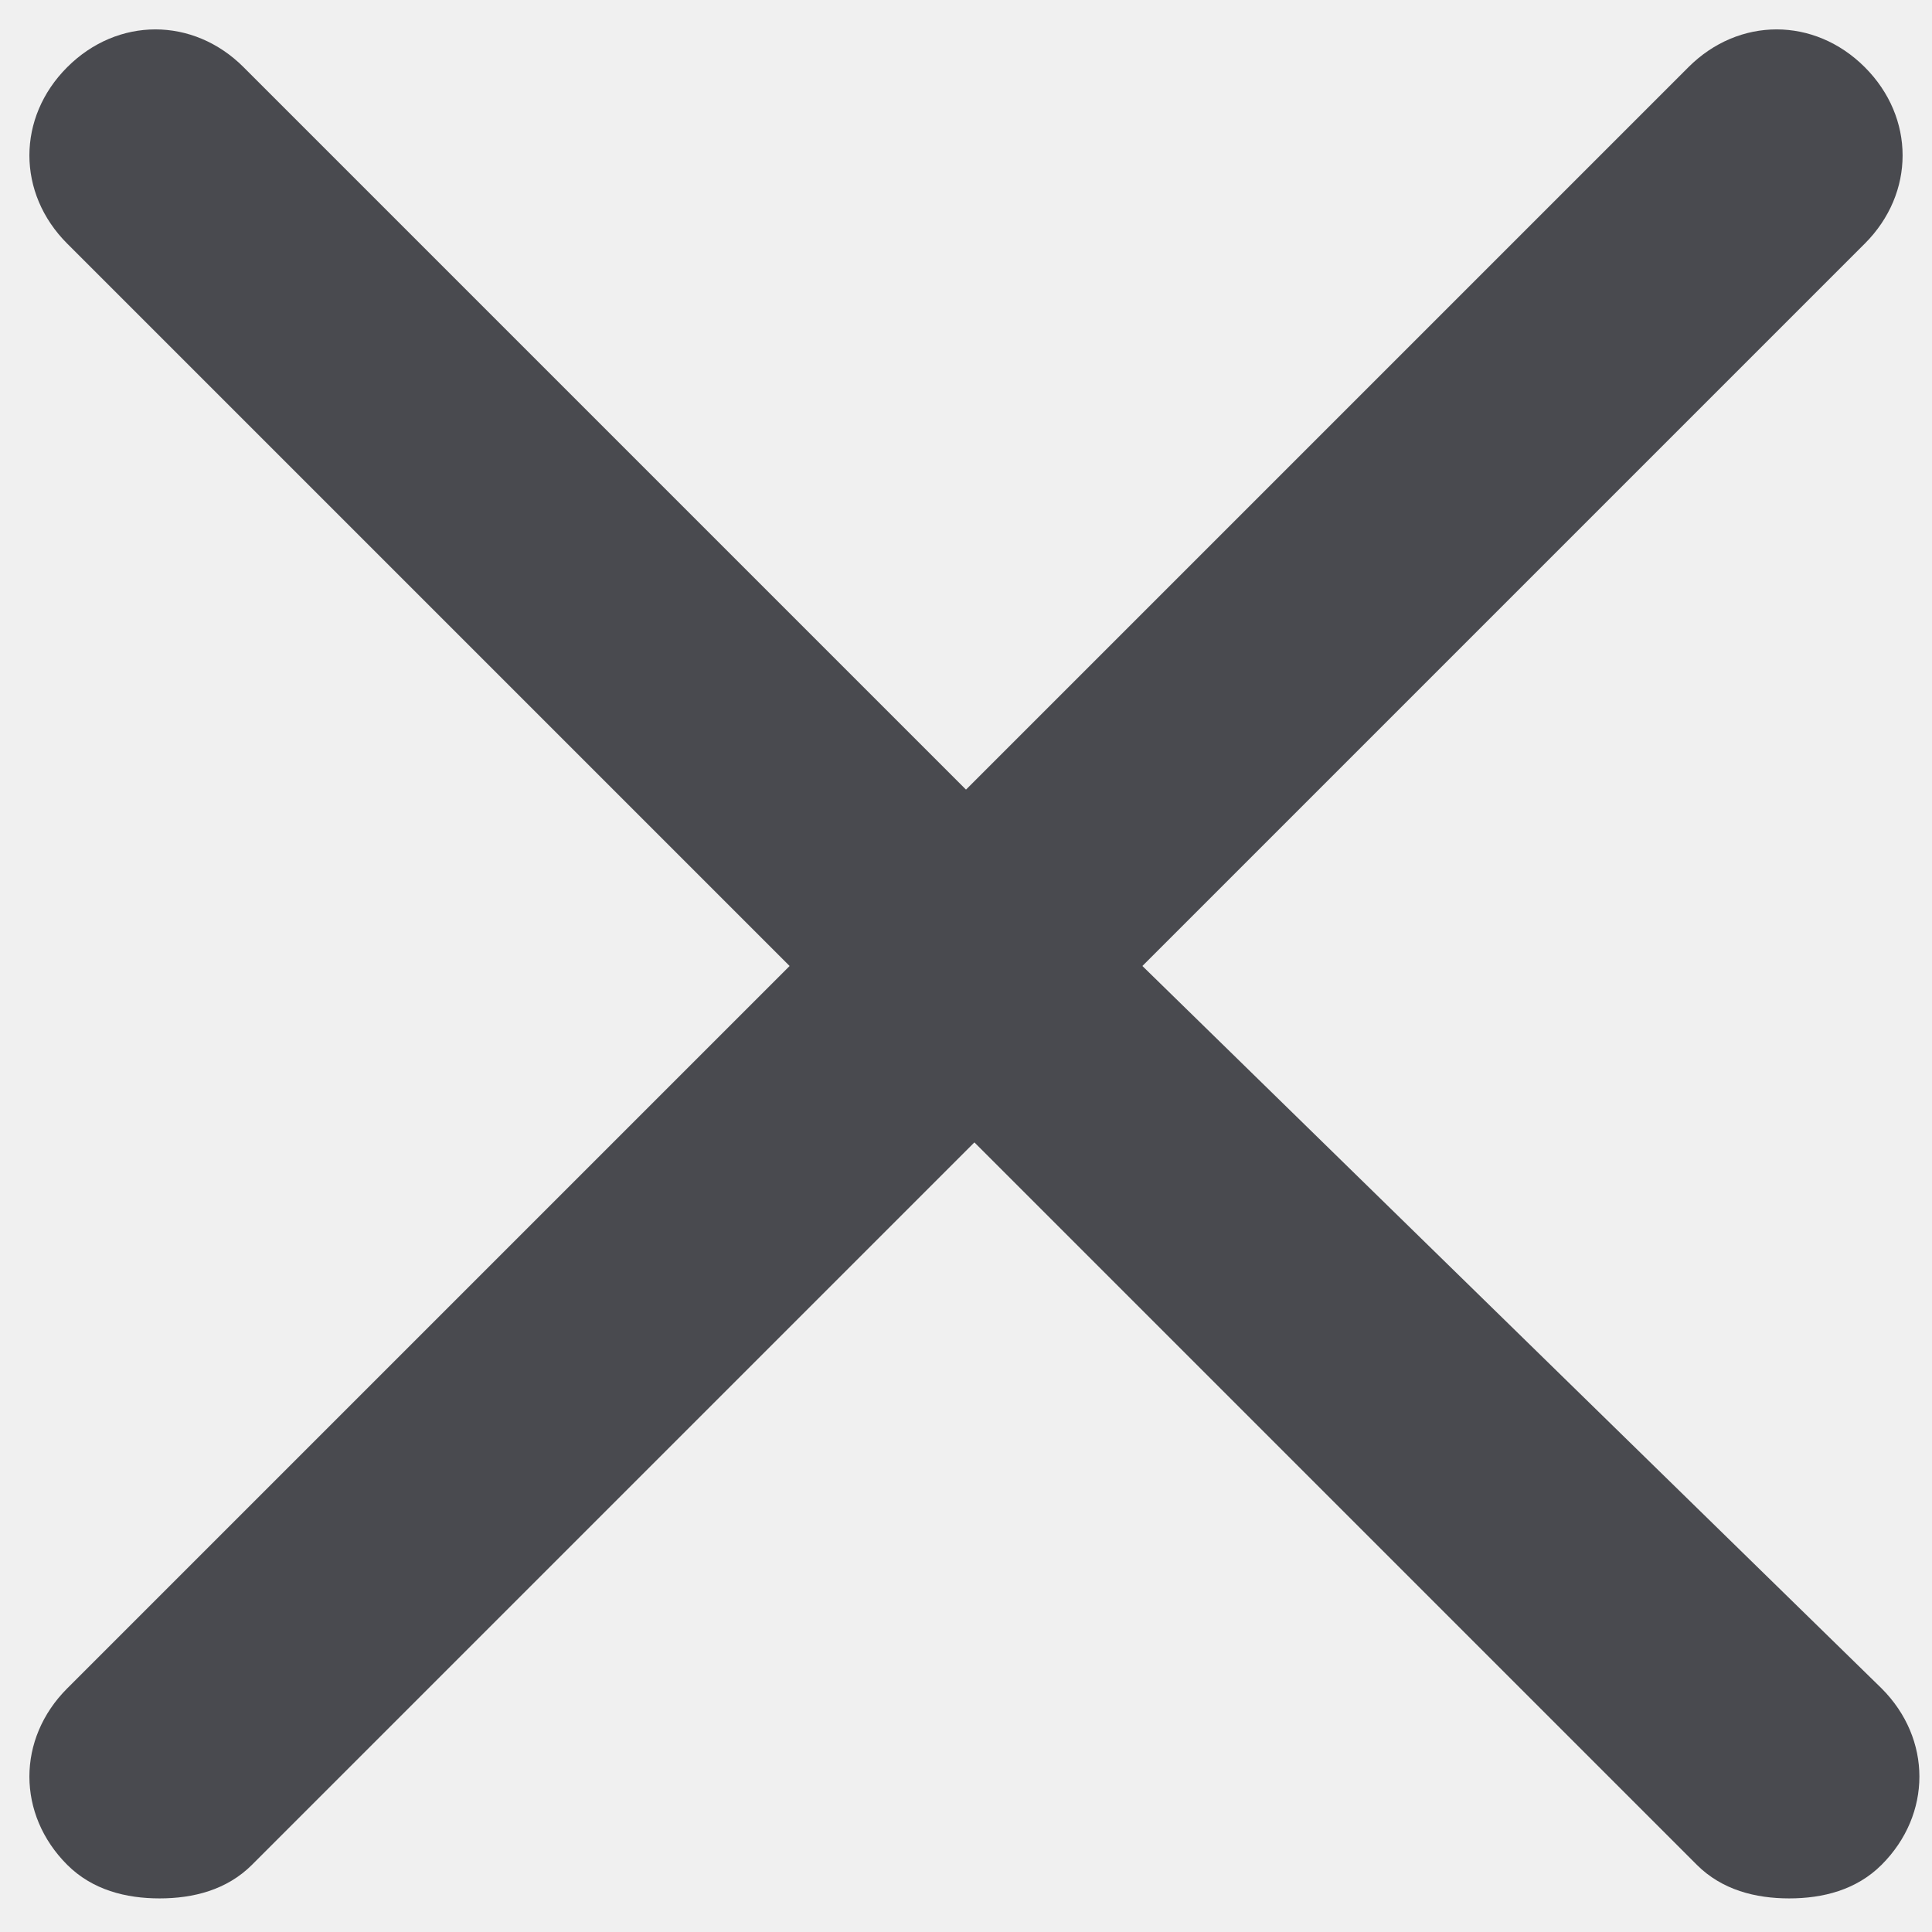
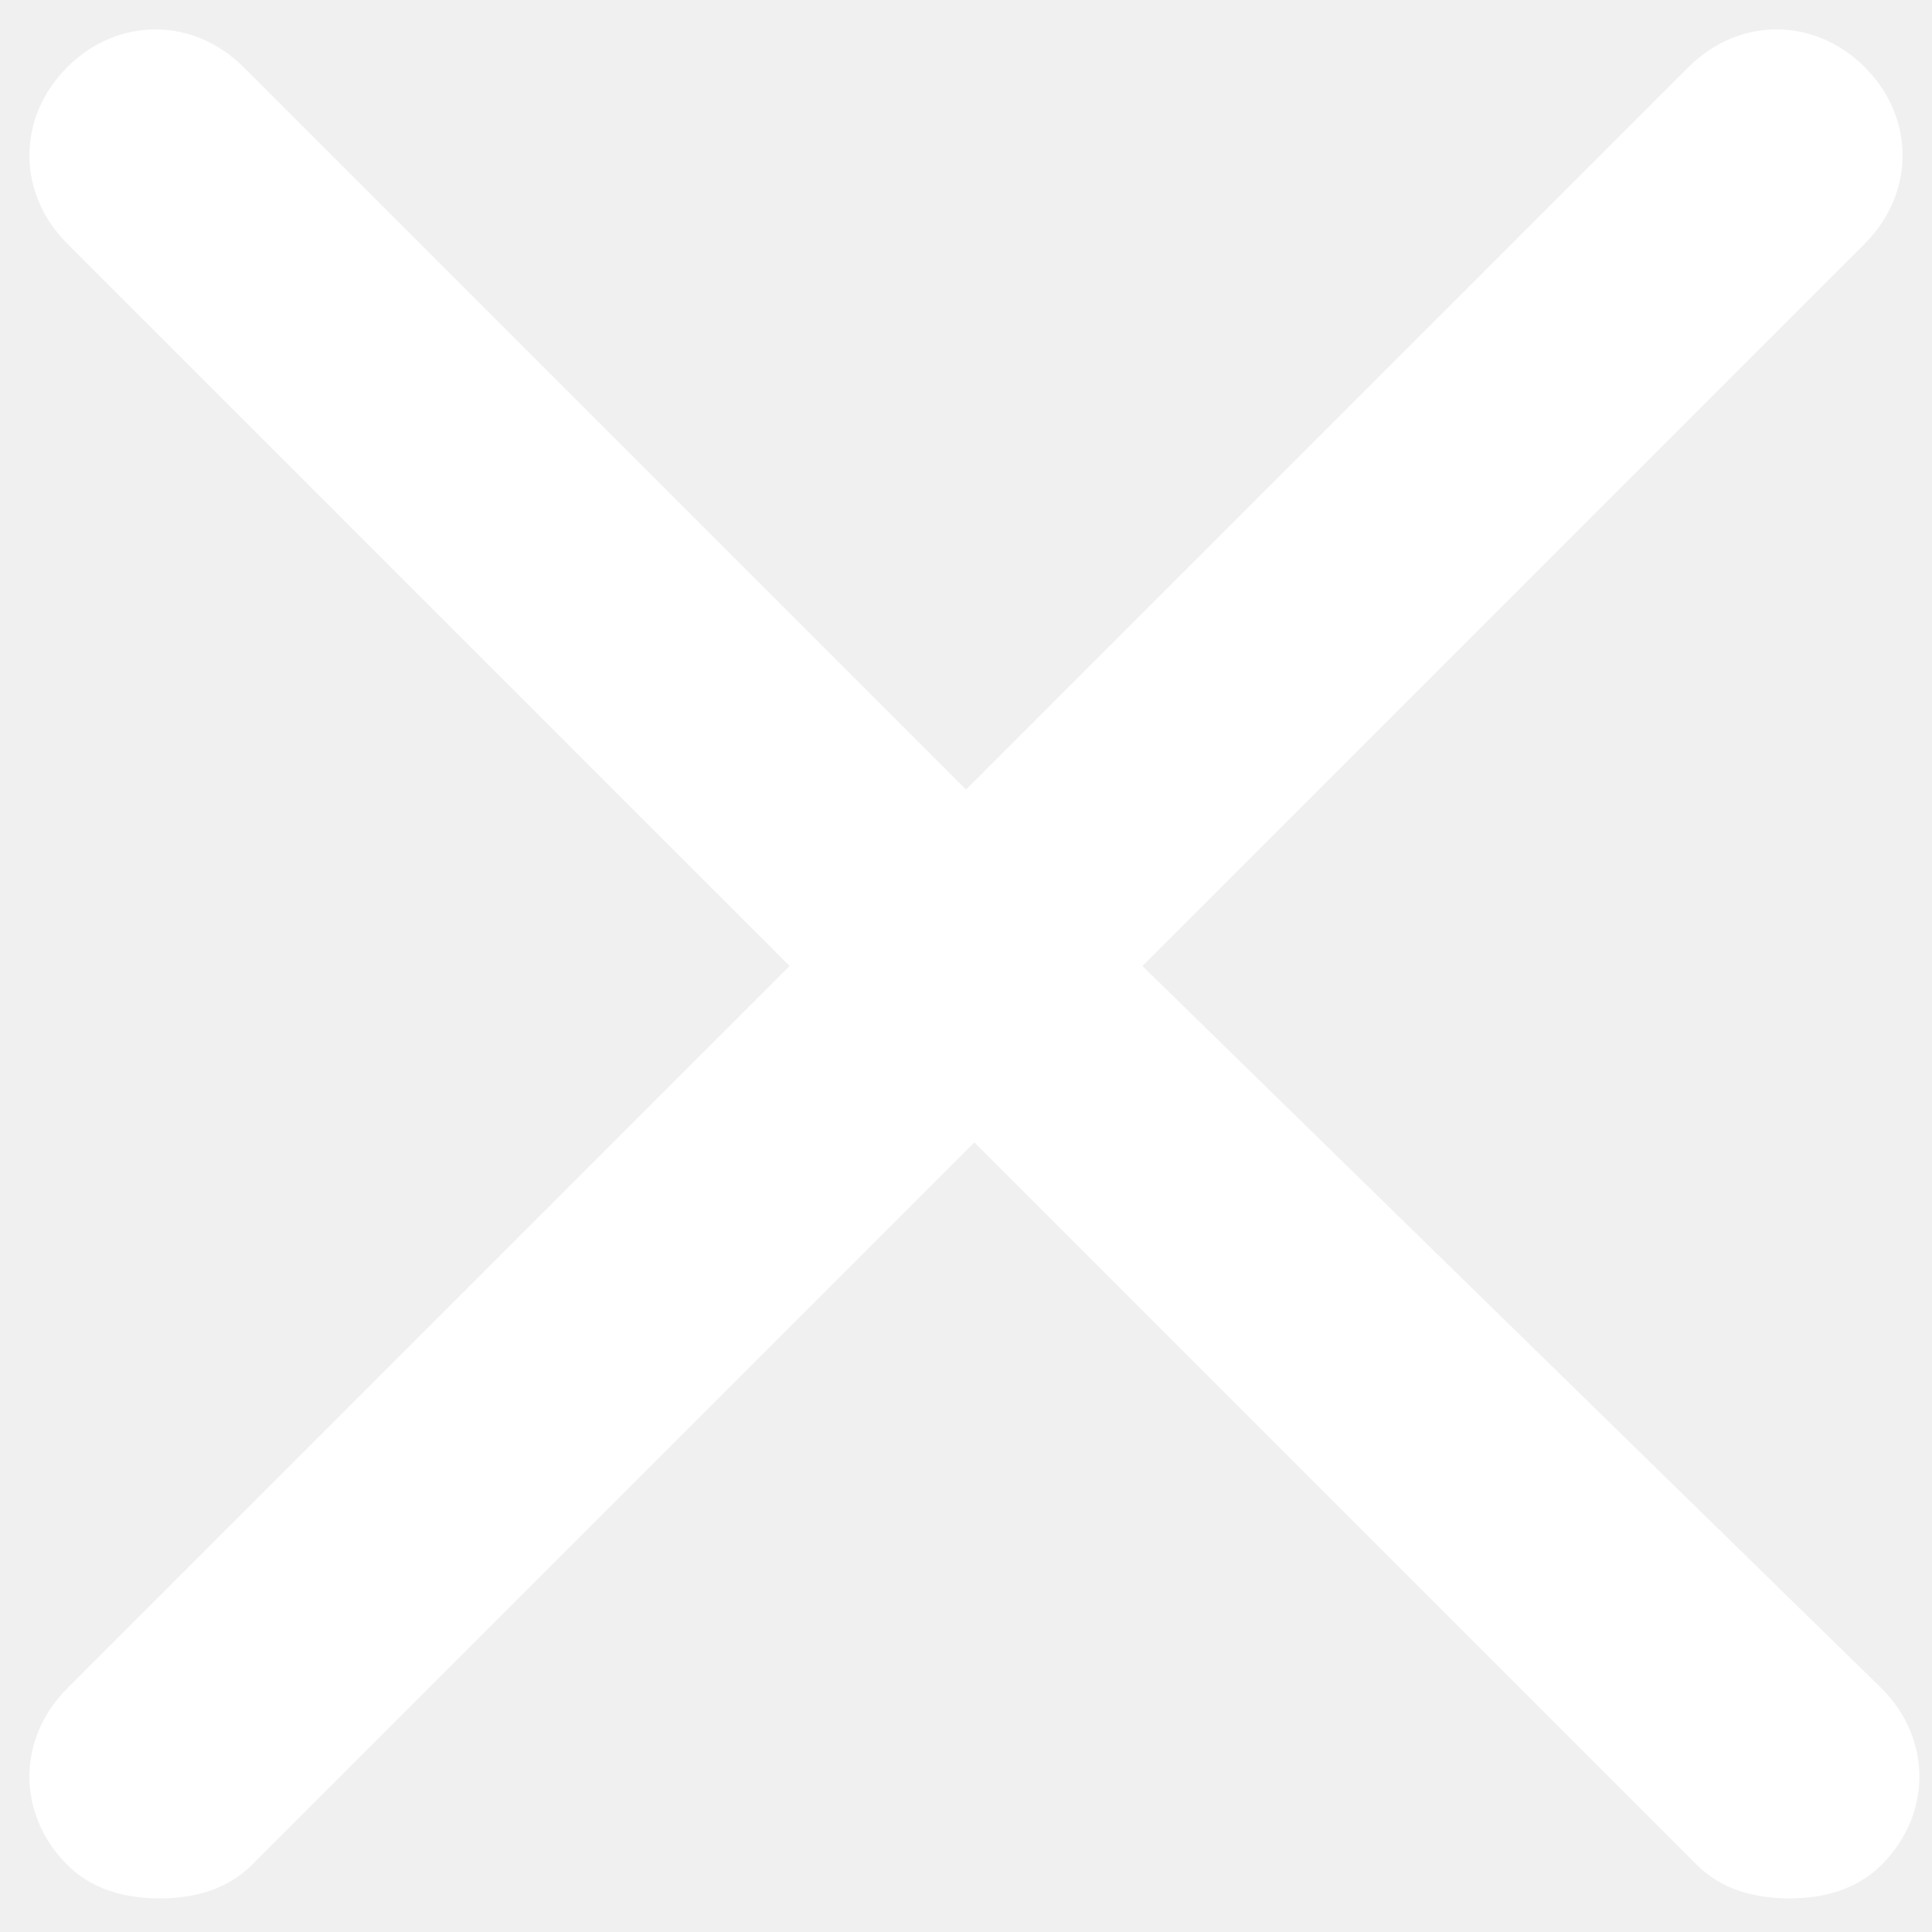
<svg xmlns="http://www.w3.org/2000/svg" version="1.1" id="Ebene_1" x="0px" y="0px" width="23px" height="23px" viewBox="0 0 23 23" style="enable-background:new 0 0 23 23;" xml:space="preserve">
-   <path style="fill:#494A4F;" d="M13.6,11.5l8.6-8.6c0.6-0.6,0.6-1.5,0-2.1c-0.6-0.6-1.5-0.6-2.1,0l-8.6,8.6L2.9,0.8  c-0.6-0.6-1.5-0.6-2.1,0c-0.6,0.6-0.6,1.5,0,2.1l8.6,8.6l-8.6,8.6c-0.6,0.6-0.6,1.5,0,2.1c0.3,0.3,0.7,0.4,1.1,0.4s0.8-0.1,1.1-0.4  l8.6-8.6l8.6,8.6c0.3,0.3,0.7,0.4,1.1,0.4s0.8-0.1,1.1-0.4c0.6-0.6,0.6-1.5,0-2.1L13.6,11.5z" />
+   <path style="fill:#ffffff;" d="M13.6,11.5l8.6-8.6c0.6-0.6,0.6-1.5,0-2.1c-0.6-0.6-1.5-0.6-2.1,0l-8.6,8.6L2.9,0.8  c-0.6-0.6-1.5-0.6-2.1,0c-0.6,0.6-0.6,1.5,0,2.1l8.6,8.6l-8.6,8.6c-0.6,0.6-0.6,1.5,0,2.1c0.3,0.3,0.7,0.4,1.1,0.4s0.8-0.1,1.1-0.4  l8.6-8.6l8.6,8.6c0.3,0.3,0.7,0.4,1.1,0.4s0.8-0.1,1.1-0.4c0.6-0.6,0.6-1.5,0-2.1L13.6,11.5z" />
</svg>
